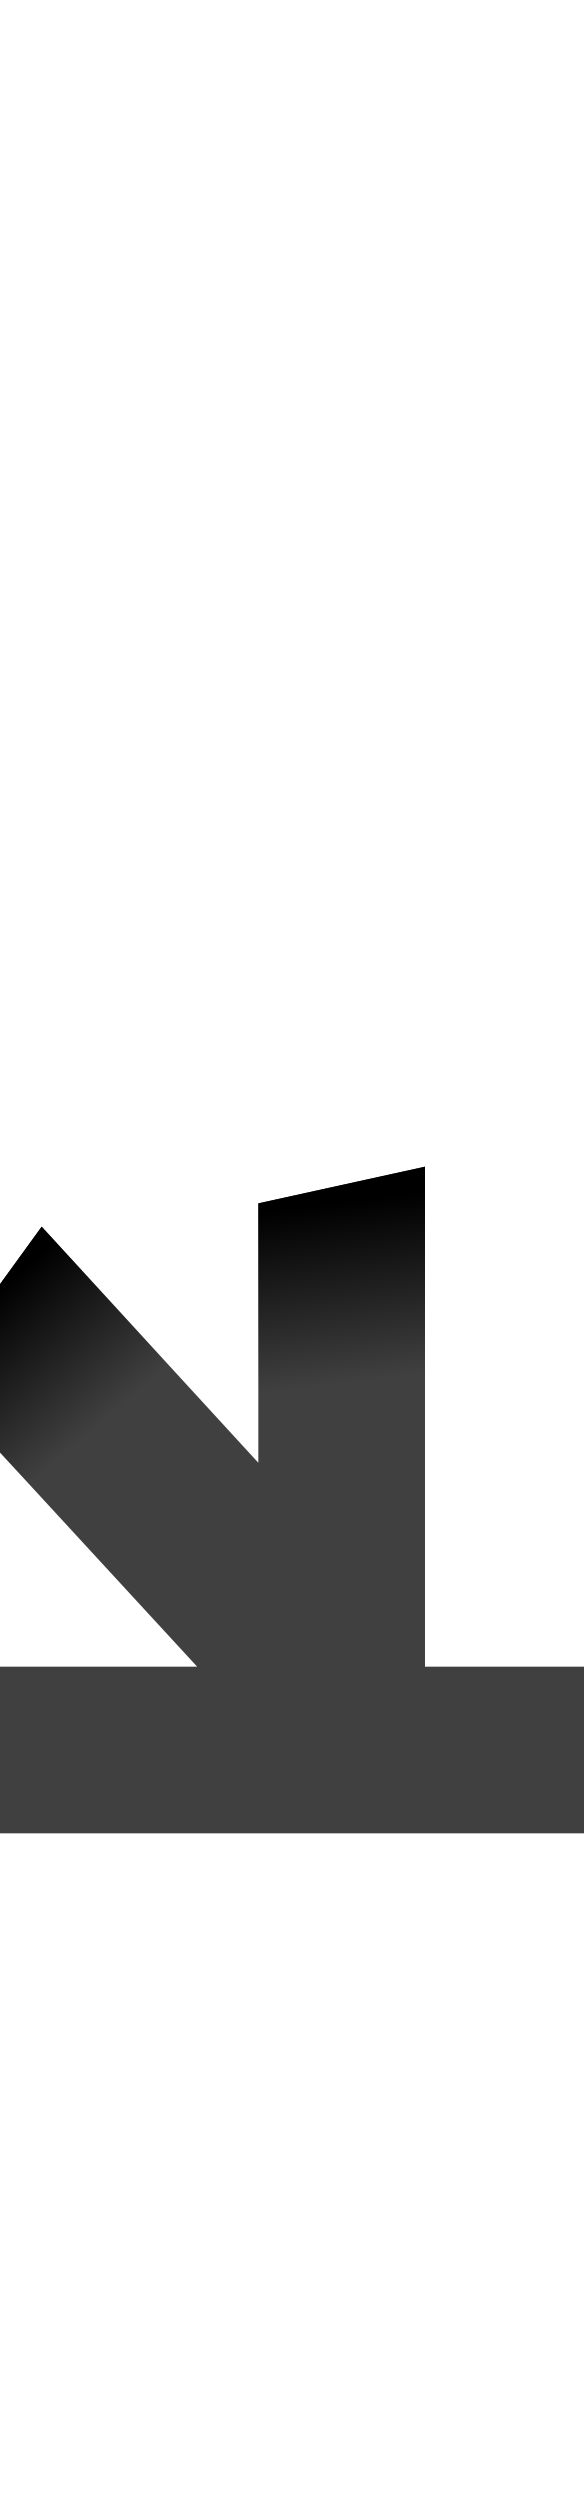
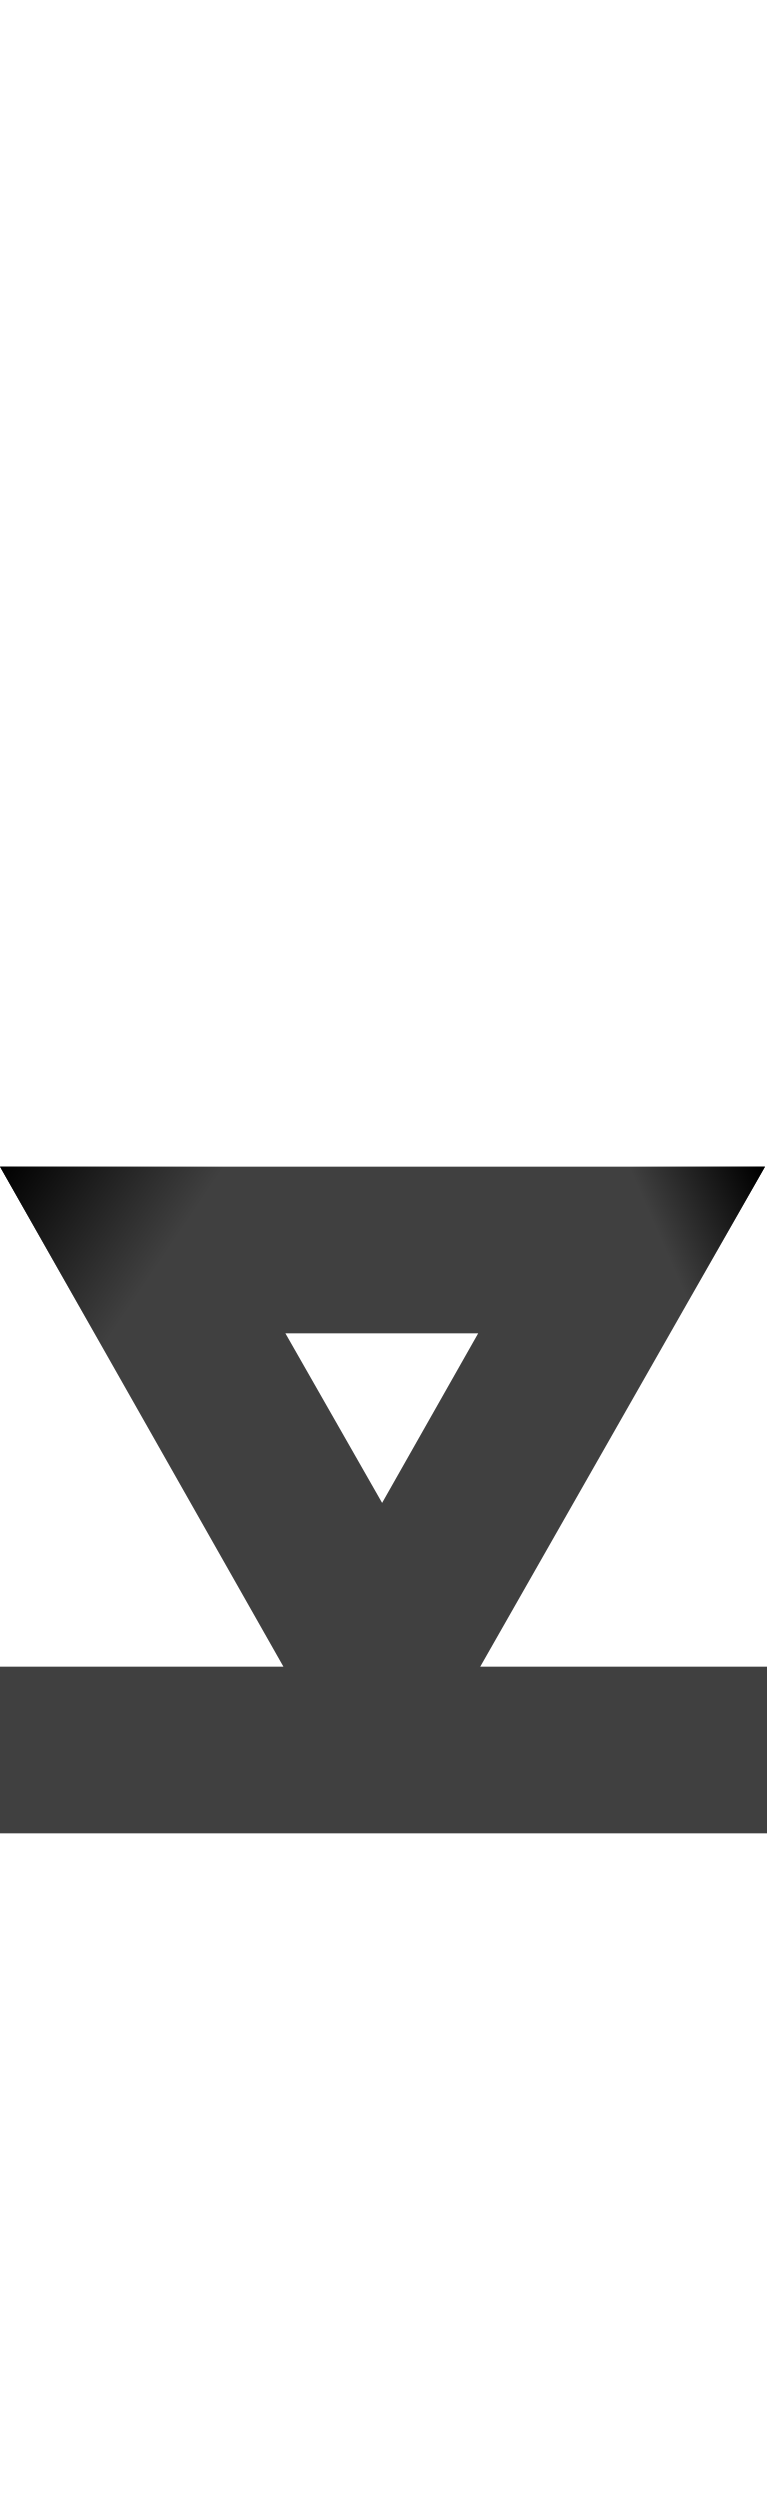
- <svg xmlns="http://www.w3.org/2000/svg" xmlns:xlink="http://www.w3.org/1999/xlink" version="1.1" viewBox="0 0 350.0 1500.0" width="350.0" height="1500.0" id="svg1790">
-   <defs id="defs1792">
-     <linearGradient id="linearGradient3435">
-       <stop style="stop-color:#000000;stop-opacity:1;" offset="0" id="stop3431" />
-       <stop style="stop-color:#000000;stop-opacity:0;" offset="1" id="stop3433" />
+ <svg xmlns="http://www.w3.org/2000/svg" xmlns:xlink="http://www.w3.org/1999/xlink" version="1.1" viewBox="0 0 460.0 1500.0" width="460.0" height="1500.0" id="svg1778">
+   <defs id="defs1780">
+     <linearGradient id="linearGradient4137">
+       <stop style="stop-color:#000000;stop-opacity:1;" offset="0" id="stop4133" />
+       <stop style="stop-color:#000000;stop-opacity:0;" offset="1" id="stop4135" />
    </linearGradient>
-     <linearGradient id="linearGradient2940">
-       <stop style="stop-color:#000000;stop-opacity:1;" offset="0" id="stop2936" />
-       <stop style="stop-color:#000000;stop-opacity:0;" offset="1" id="stop2938" />
-     </linearGradient>
-     <linearGradient xlink:href="#linearGradient2940" id="linearGradient2942" x1="200.611" y1="437.584" x2="206.913" y2="276.51" gradientUnits="userSpaceOnUse" />
-     <linearGradient xlink:href="#linearGradient3435" id="linearGradient3437" x1="201.309" y1="721.98" x2="214.732" y2="828.691" gradientUnits="userSpaceOnUse" />
-     <linearGradient xlink:href="#linearGradient3435" id="linearGradient3439" x1="-10.799" y1="782.248" x2="54.711" y2="858.758" gradientUnits="userSpaceOnUse" />
+     <linearGradient xlink:href="#linearGradient4137" id="linearGradient4139" x1="0" y1="699.752" x2="92.557" y2="762.168" gradientUnits="userSpaceOnUse" />
+     <linearGradient xlink:href="#linearGradient4137" id="linearGradient4289" gradientUnits="userSpaceOnUse" x1="455.034" y1="701.765" x2="390.544" y2="729.953" />
  </defs>
-   <g transform="matrix(1 0 0 -1 0 1100.0)" id="g1788">
-     <path fill="#404040" d="M-20.0 0.0H370.0V100.0H-20.0V0.0ZM168.0 46.0 248.0 121.0 25.0 364.0 -41.0 273.0 168.0 46.0ZM155.0 50.0H255.0V400.0L155.0 378.0V50.0Z" id="path1786" />
+   <g transform="matrix(1 0 0 -1 0 1100.0)" id="g1776">
+     <path fill="#404040" d="M-20.0 100.0V0.0H480.0V100.0H-20.0ZM309.0 339.0 160.0 76.0 246.0 26.0 459.0 400.0H0.0L212.0 26.0L299.0 76.0L149.0 339.0L126.0 300.0H332.0L309.0 339.0Z" id="path1774" />
  </g>
-   <g transform="matrix(1 0 0 -1 0 1100.0)" id="g3026" style="fill:url(#linearGradient2942);fill-opacity:1" />
-   <g id="g3580">
-     <path style="fill:url(#linearGradient3437);fill-opacity:1" d="M 155,1050 H 255 V 700 l -100,22 z" id="path3331" />
-     <path style="fill:url(#linearGradient3439);fill-opacity:1" d="M 168,1054 248,979 25,736 -41,827 Z" id="path3329" />
-   </g>
+   <path style="fill:url(#linearGradient4139);fill-opacity:1" d="m 309,761 -149,263 86,50 213,-374 H 0 l 212,374 87,-50 -150,-263 -23,39 h 206 z" id="path4033" />
+   <path style="fill:url(#linearGradient4289);fill-opacity:1" d="m 309,761 -149,263 86,50 213,-374 H 0 l 212,374 87,-50 -150,-263 -23,39 h 206 z" id="path4033-5" />
</svg>
